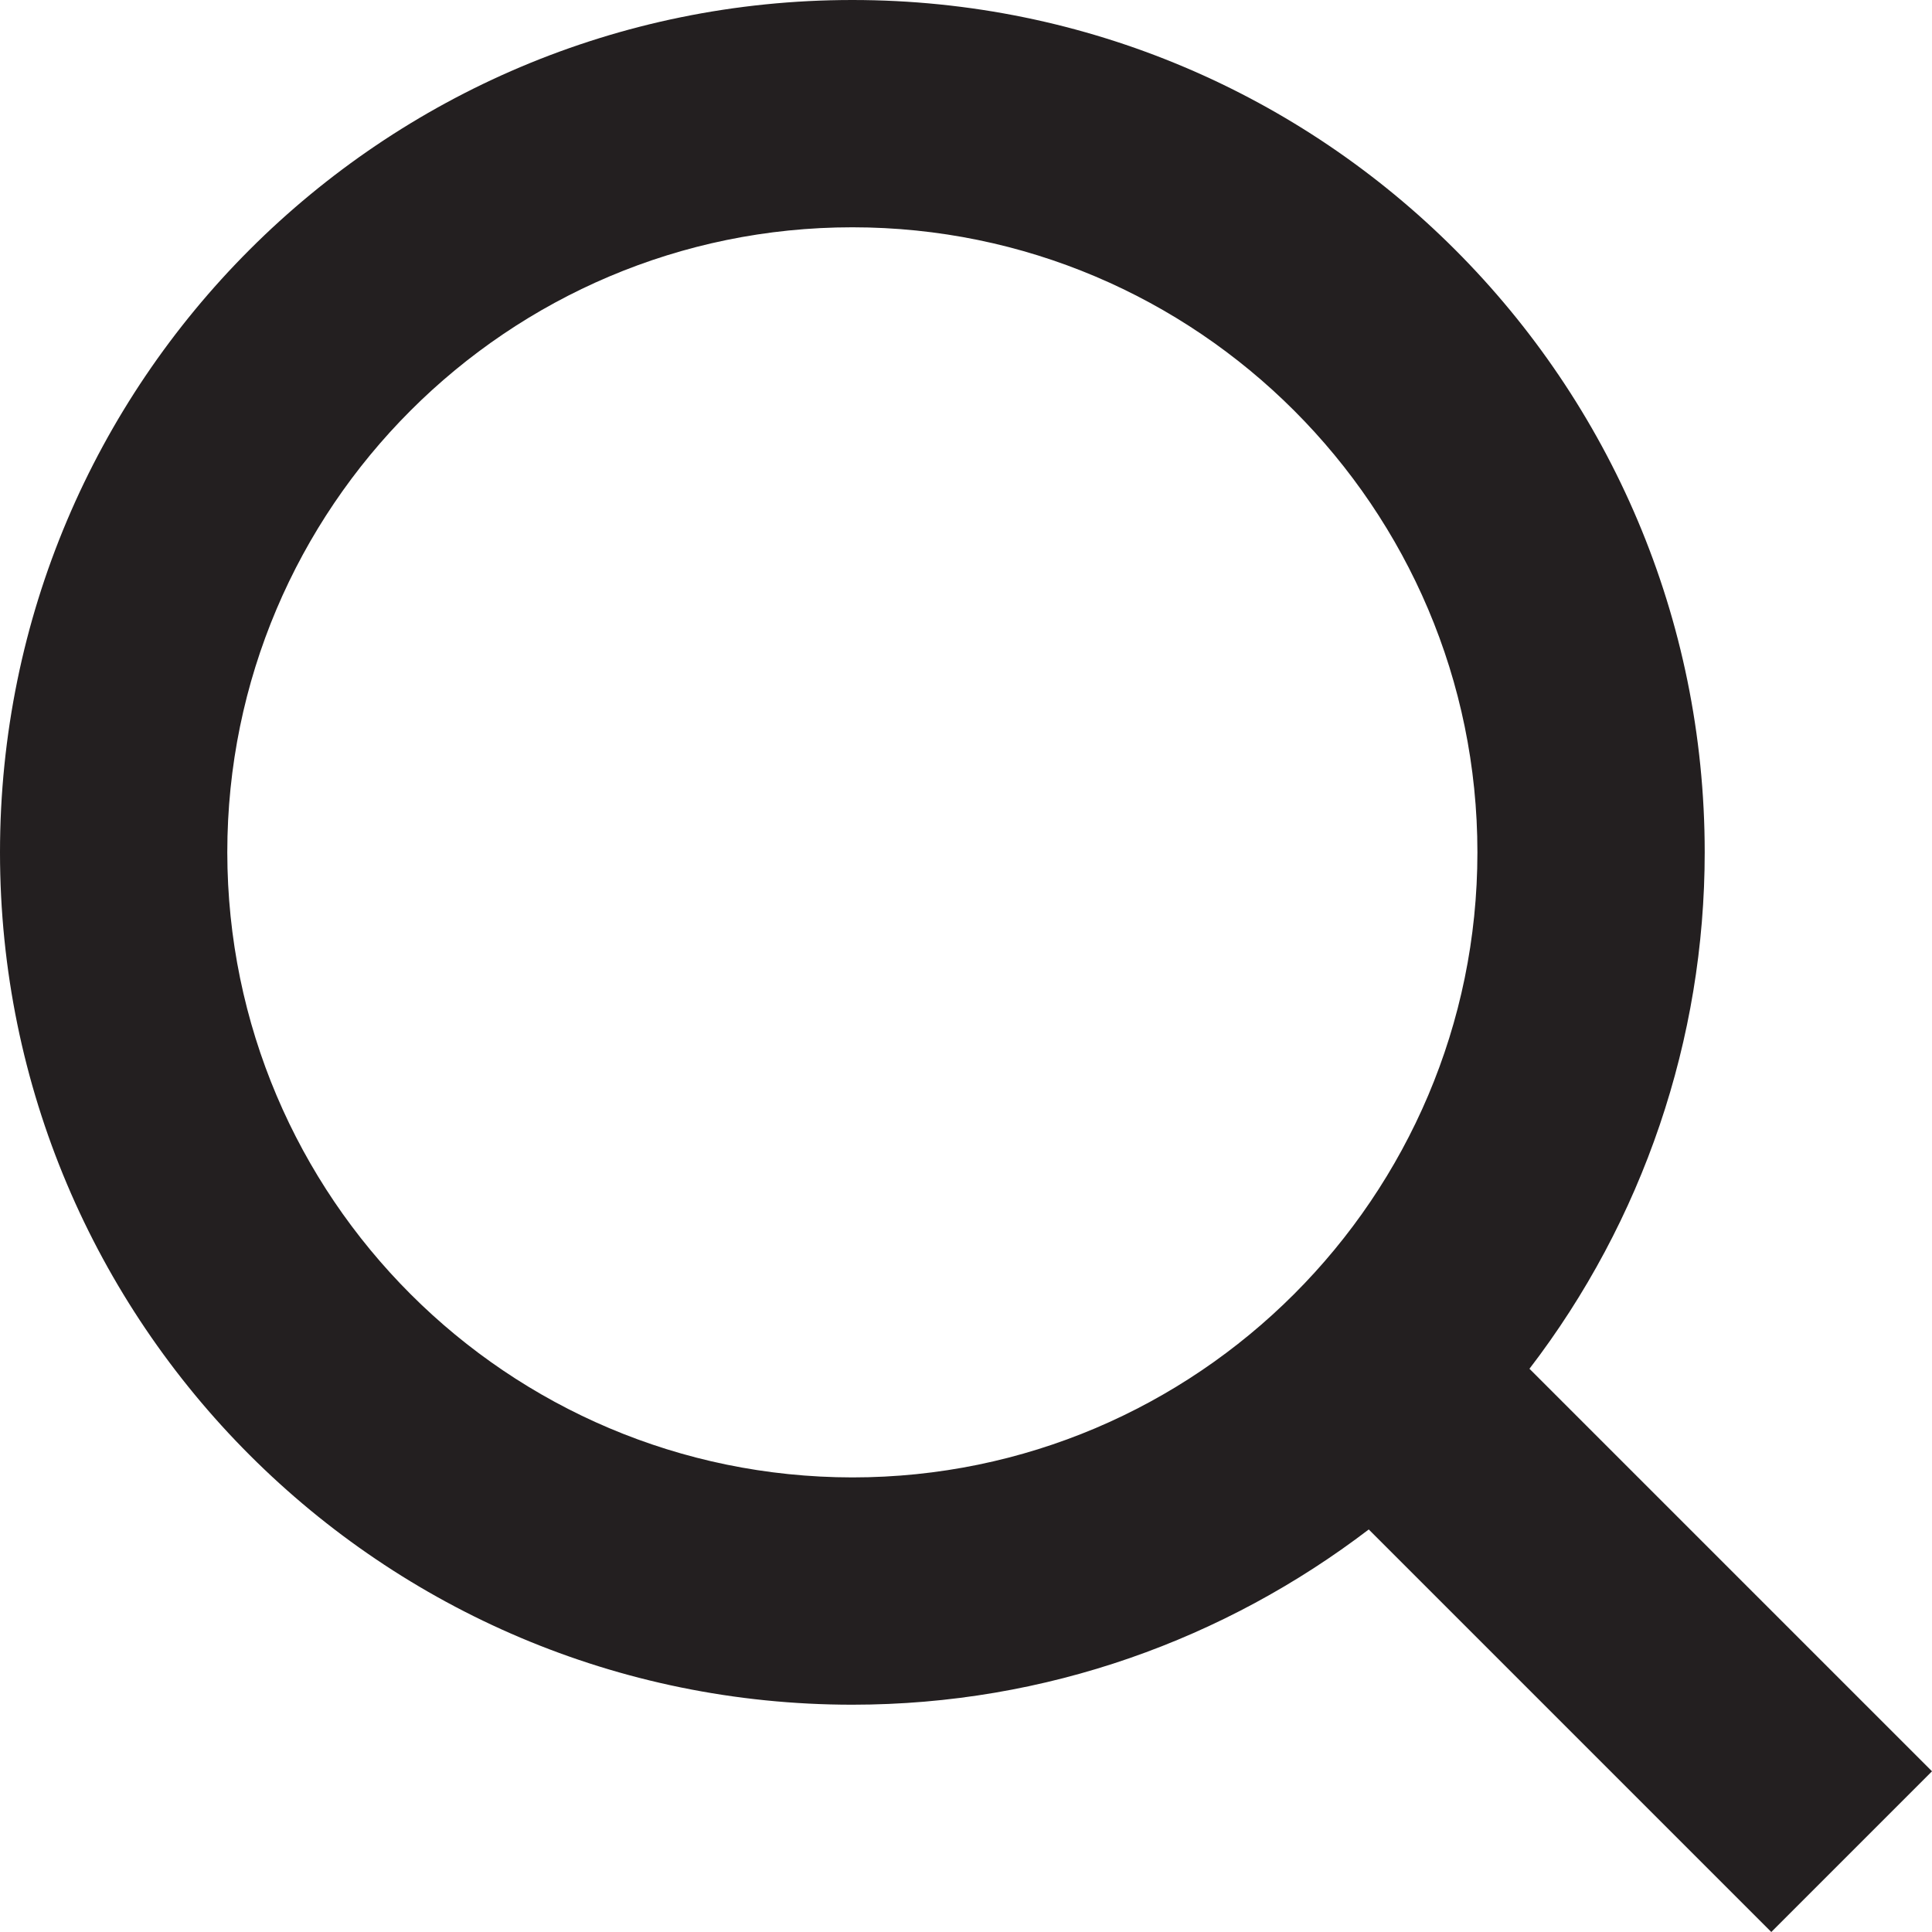
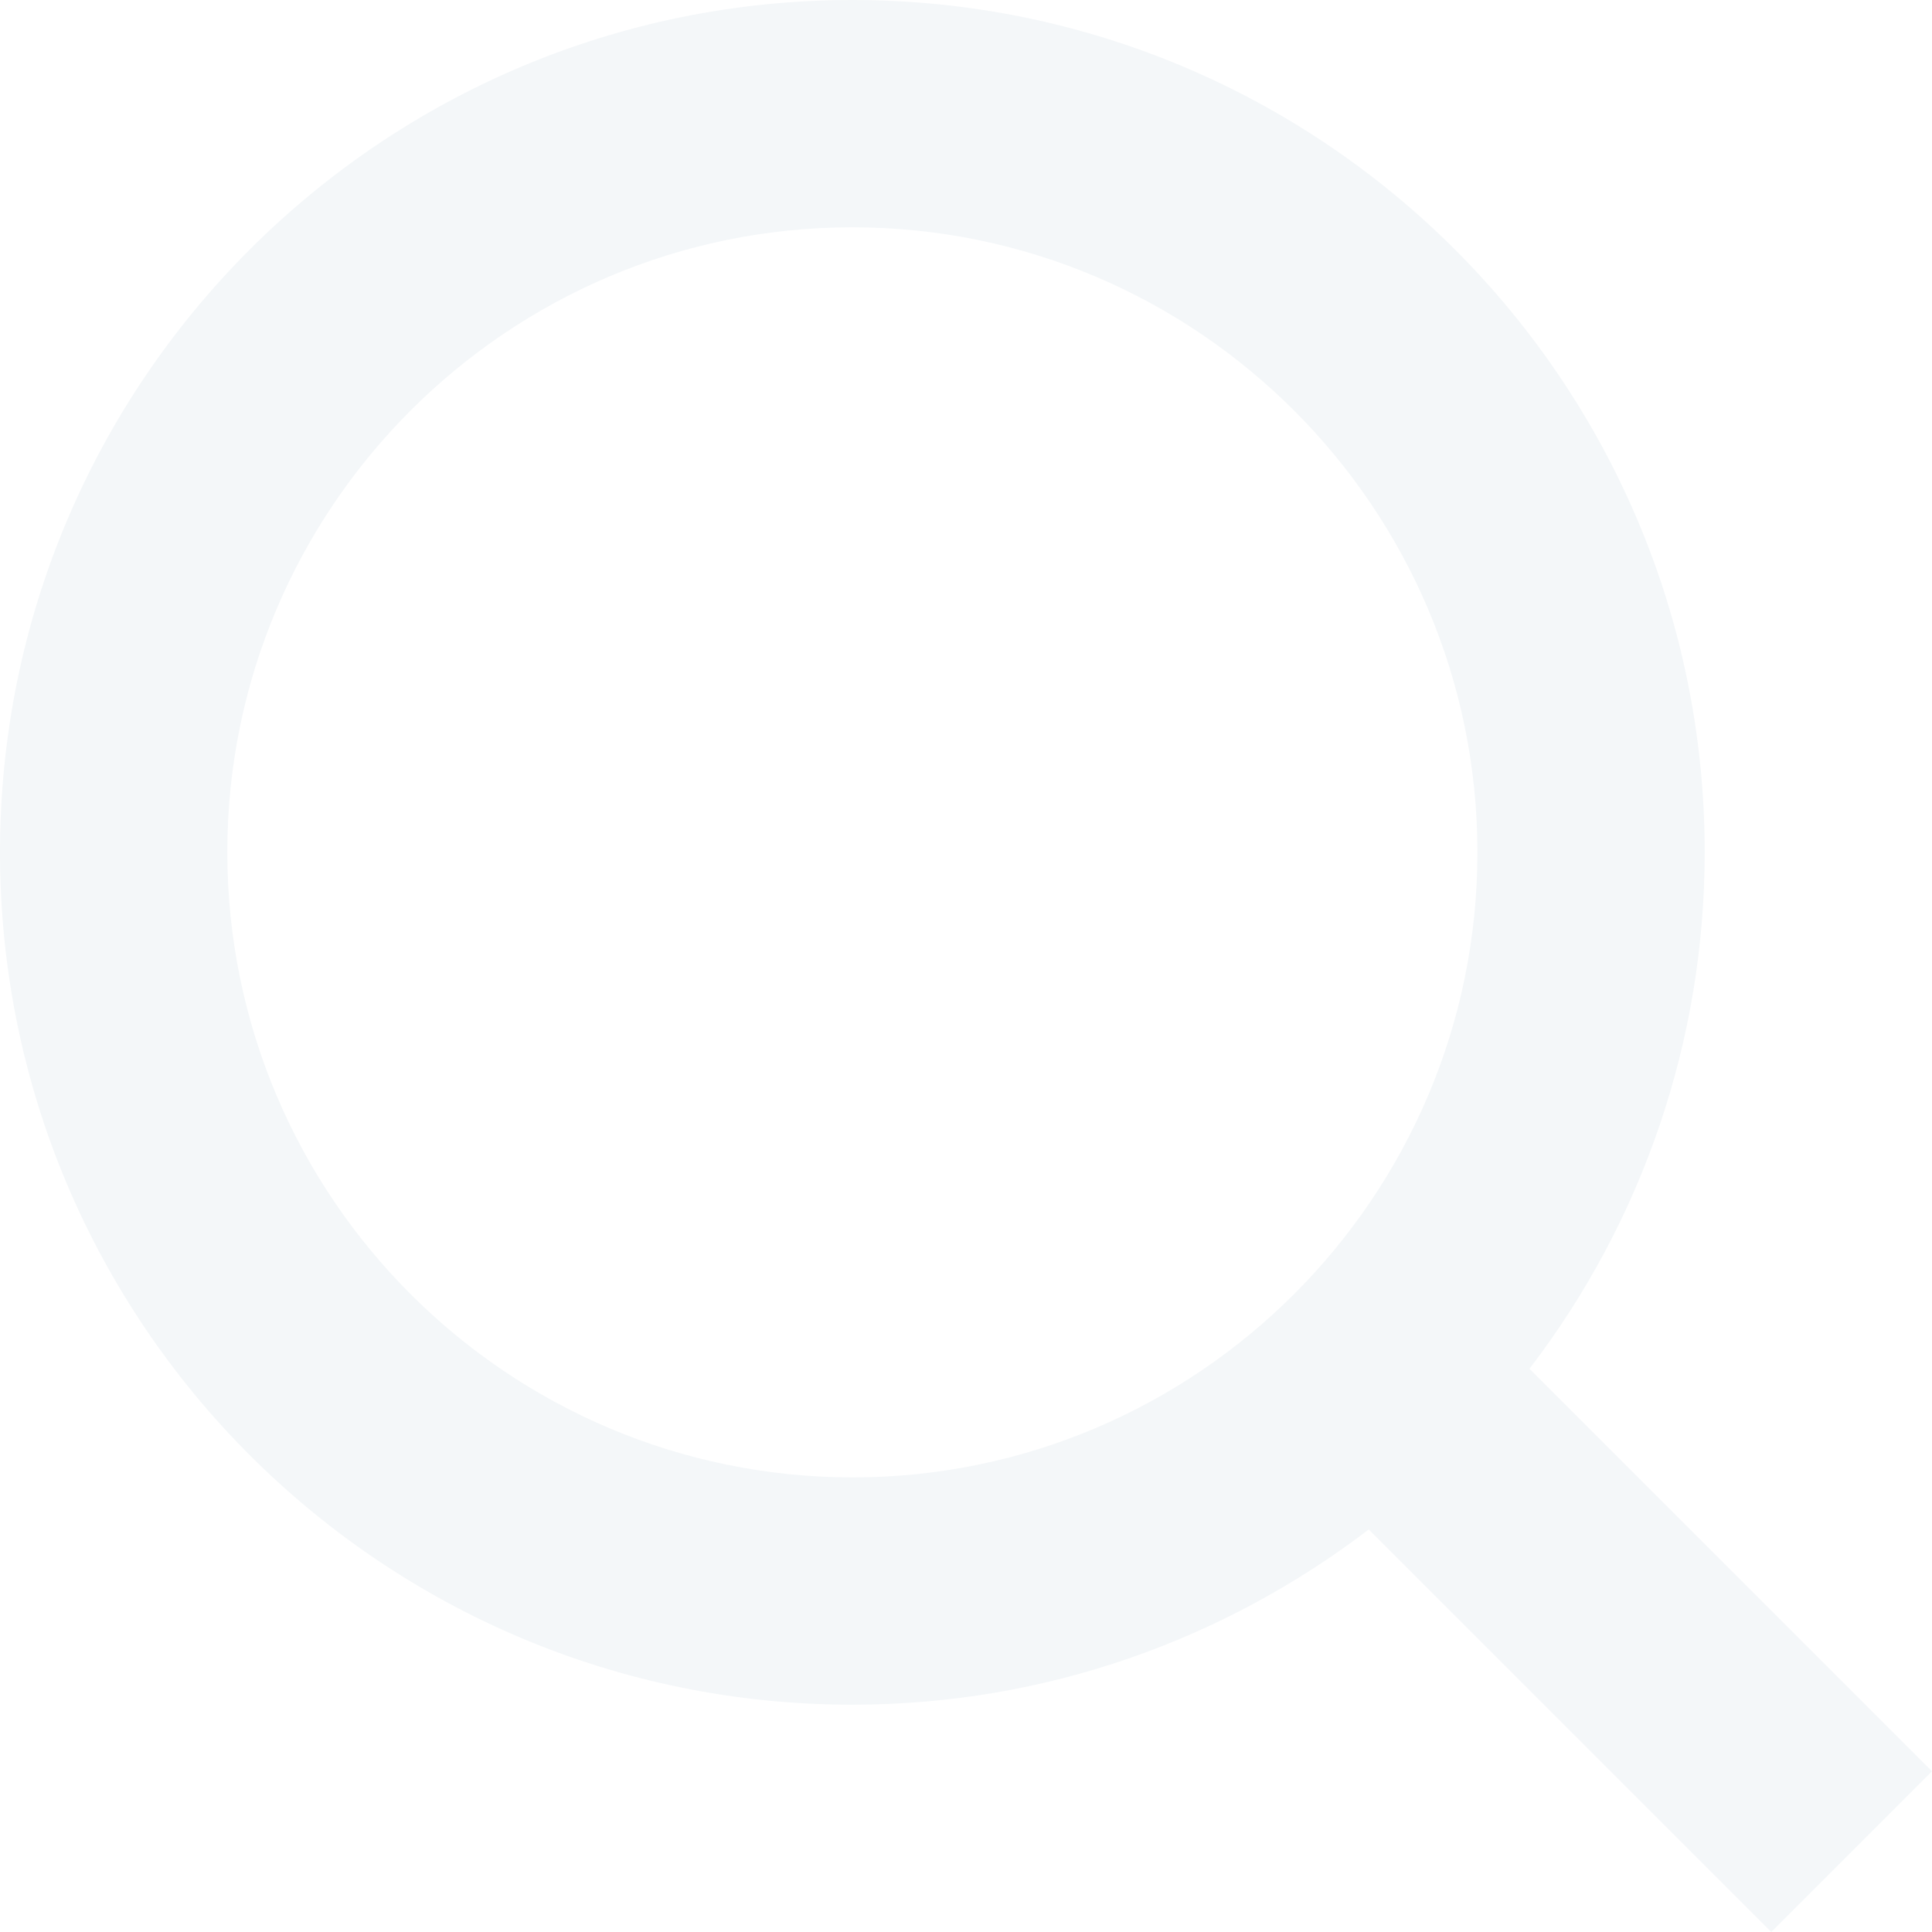
<svg xmlns="http://www.w3.org/2000/svg" width="17" height="17" viewBox="0 0 17 17">
-   <path fill="#231F20" d="M17 15.586l-3.542-3.542A7.465 7.465 0 0 0 15 7.5 7.5 7.5 0 1 0 7.5 15c1.71 0 3.282-.579 4.544-1.542L15.586 17 17 15.586zM2 7.5C2 4.467 4.467 2 7.5 2 10.532 2 13 4.467 13 7.5c0 3.032-2.468 5.5-5.5 5.5A5.506 5.506 0 0 1 2 7.5z" />
+   <path fill="#f4f7f9" d="M17 15.586l-3.542-3.542A7.465 7.465 0 0 0 15 7.5 7.5 7.5 0 1 0 7.5 15c1.71 0 3.282-.579 4.544-1.542L15.586 17 17 15.586zM2 7.5C2 4.467 4.467 2 7.5 2 10.532 2 13 4.467 13 7.5c0 3.032-2.468 5.5-5.5 5.5A5.506 5.506 0 0 1 2 7.5z" />
</svg>
